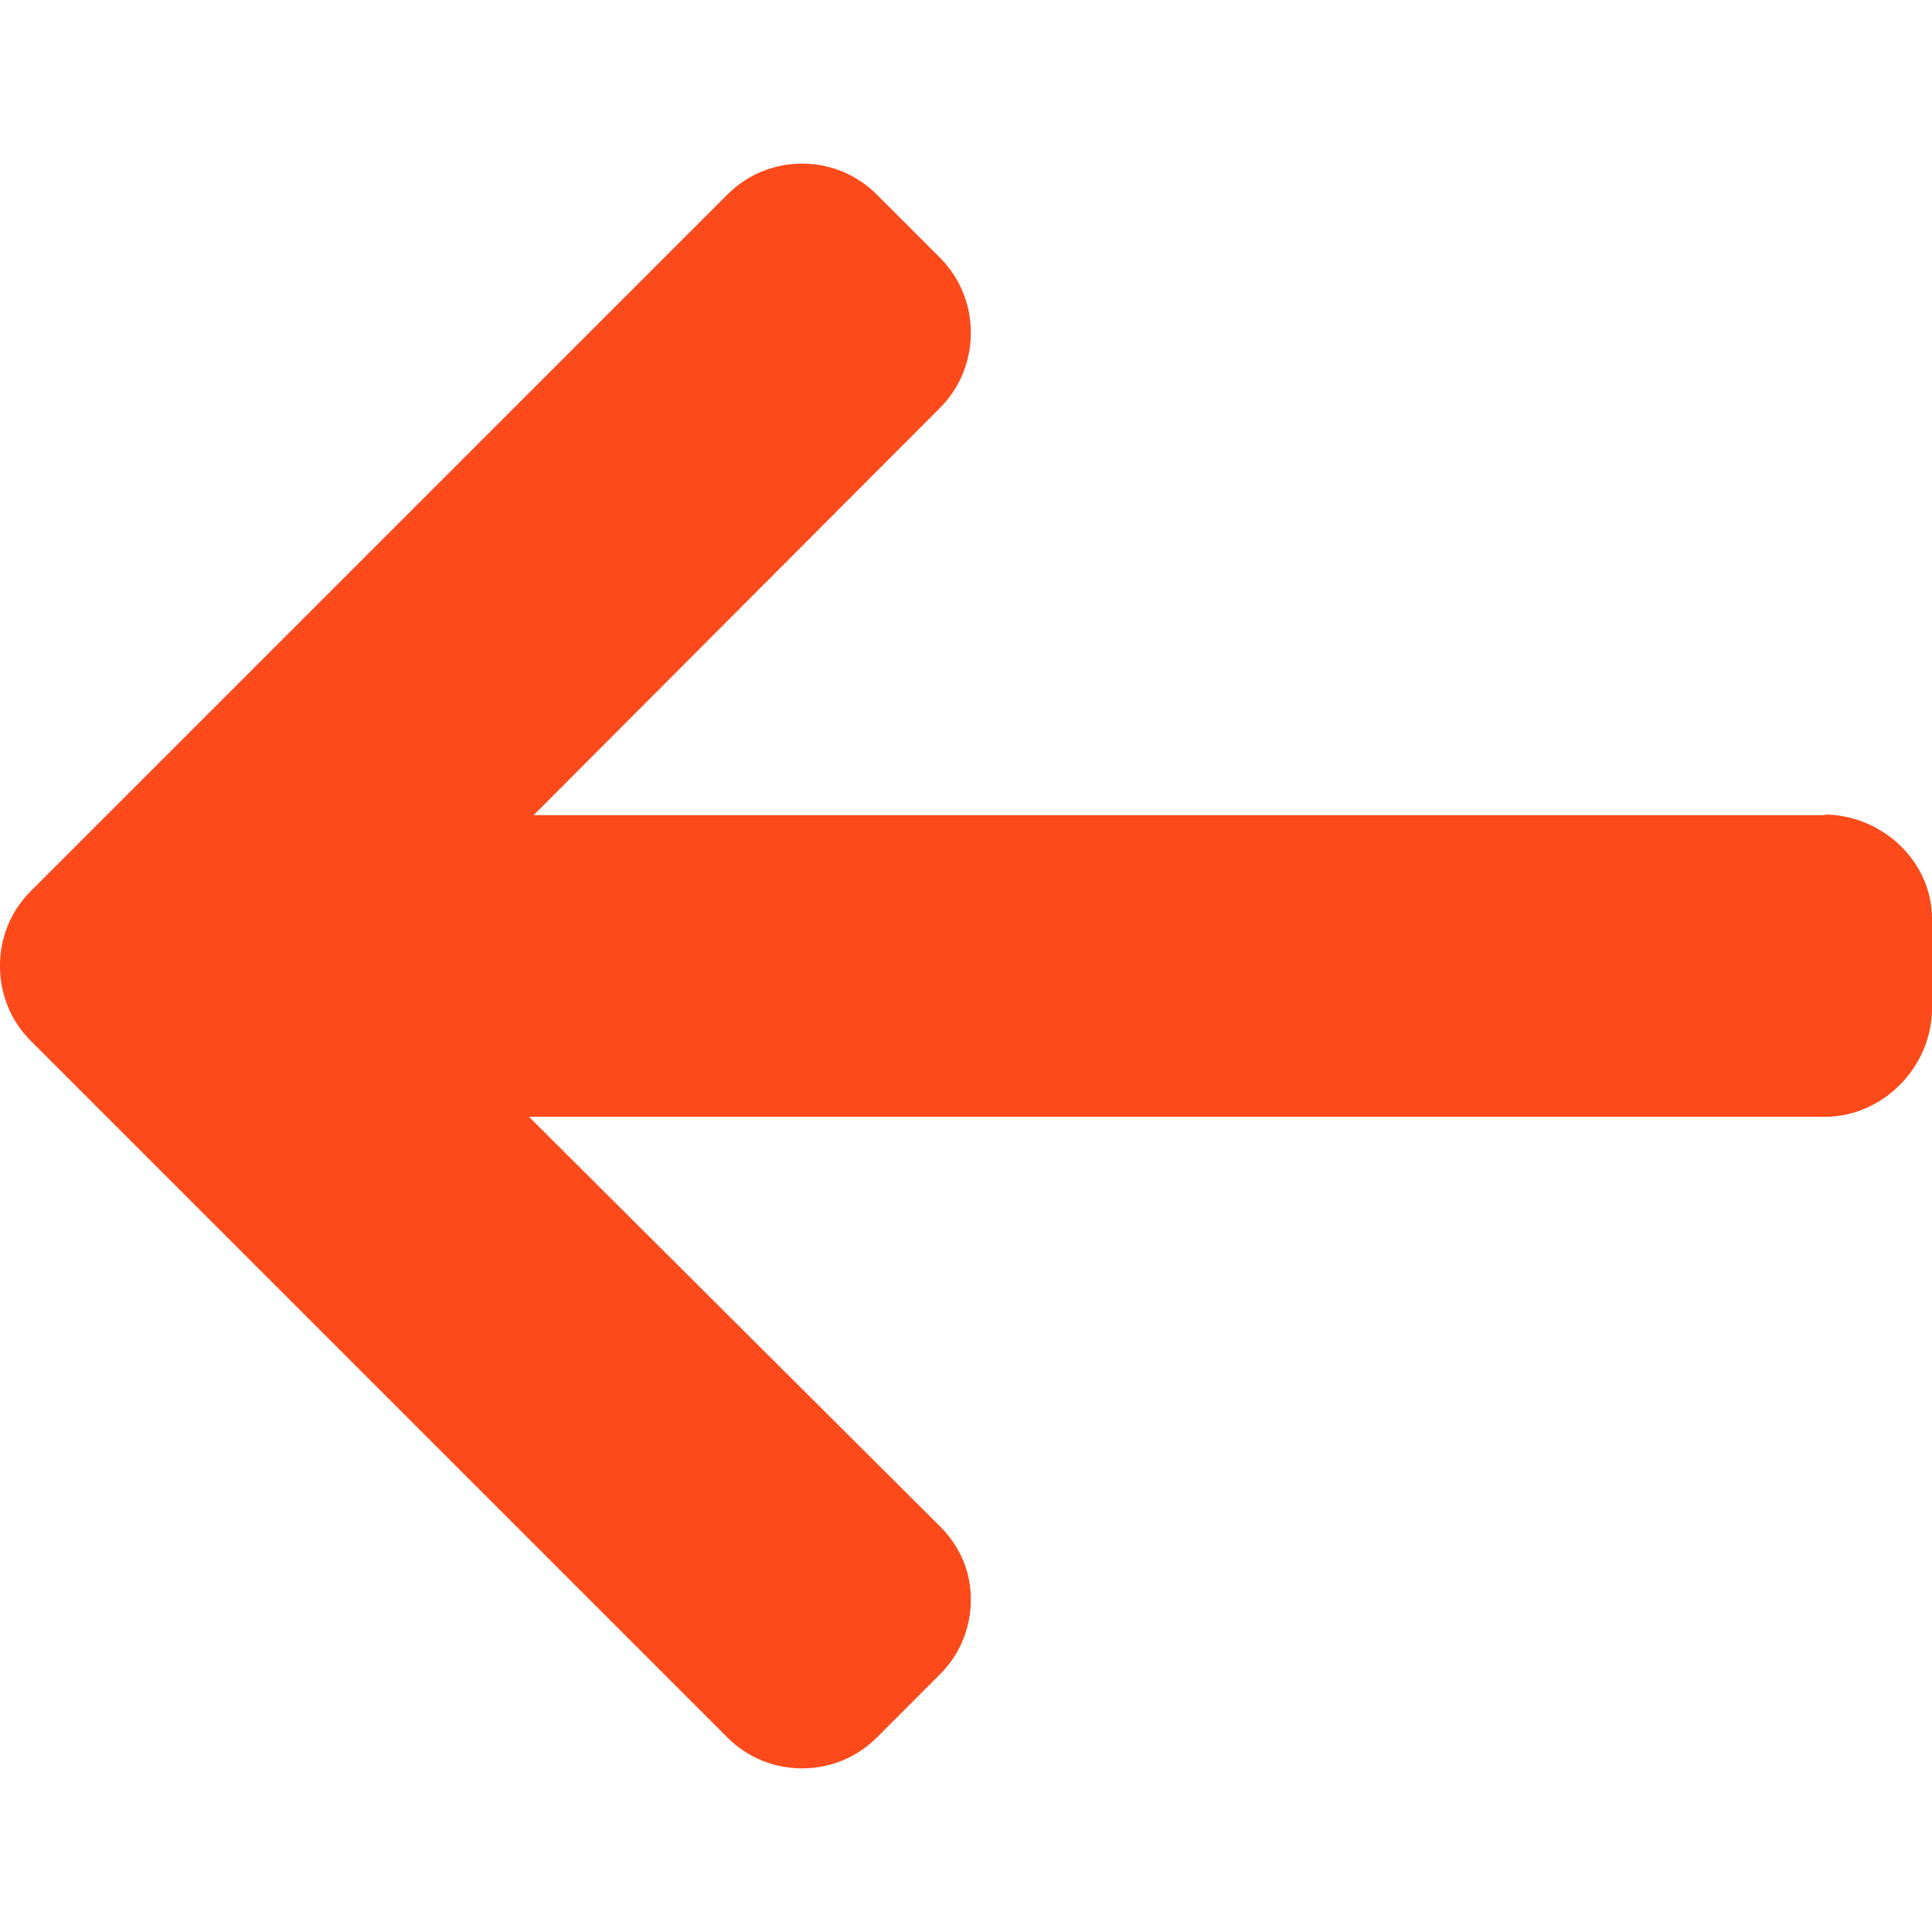
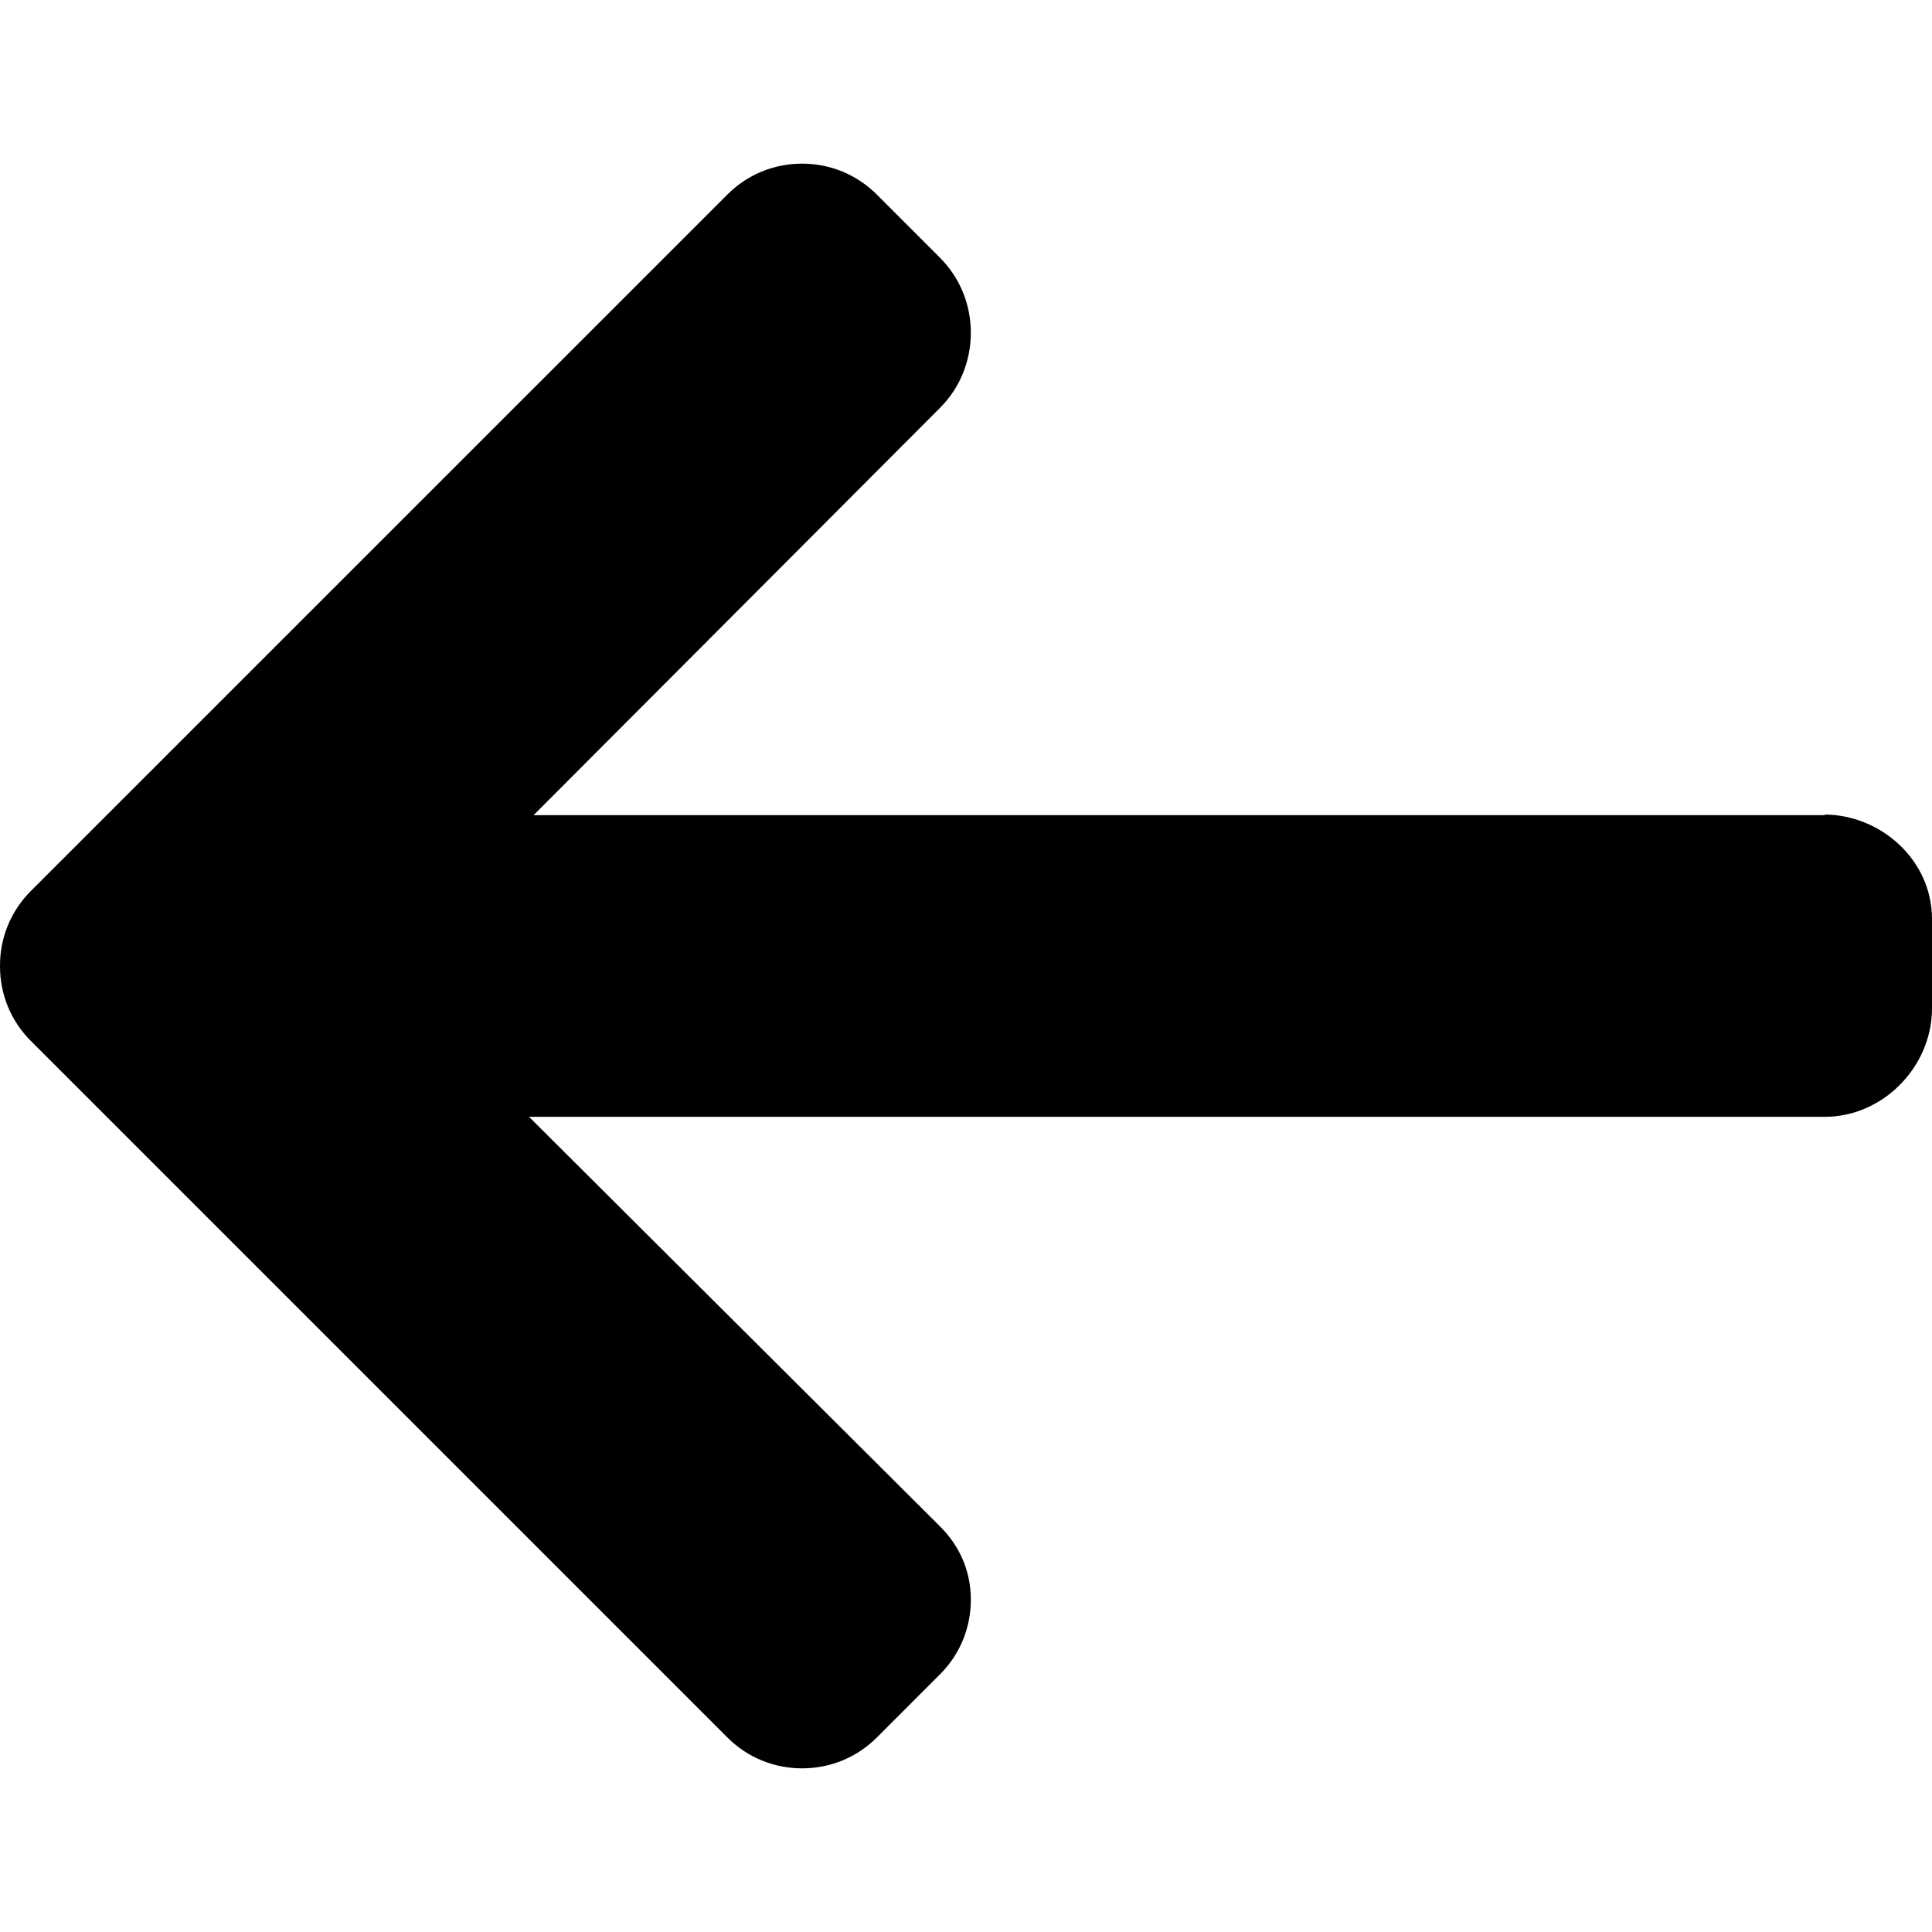
<svg xmlns="http://www.w3.org/2000/svg" version="1.1" id="Layer_1" x="0px" y="0px" viewBox="0 0 492 492" style="enable-background:new 0 0 492 492;" xml:space="preserve" width="30px" height="30px">
  <g>
    <g>
-       <path d="M464.344,207.418l0.768,0.168H135.888l103.496-103.724c5.068-5.064,7.848-11.924,7.848-19.124    c0-7.2-2.78-14.012-7.848-19.088L223.28,49.538c-5.064-5.064-11.812-7.864-19.008-7.864c-7.2,0-13.952,2.78-19.016,7.844    L7.844,226.914C2.76,231.998-0.02,238.77,0,245.974c-0.02,7.244,2.76,14.02,7.844,19.096l177.412,177.412    c5.064,5.06,11.812,7.844,19.016,7.844c7.196,0,13.944-2.788,19.008-7.844l16.104-16.112c5.068-5.056,7.848-11.808,7.848-19.008    c0-7.196-2.78-13.592-7.848-18.652L134.72,284.406h329.992c14.828,0,27.288-12.78,27.288-27.6v-22.788    C492,219.198,479.172,207.418,464.344,207.418z" fill="#fc4a1a" />
+       <path d="M464.344,207.418l0.768,0.168H135.888l103.496-103.724c5.068-5.064,7.848-11.924,7.848-19.124    c0-7.2-2.78-14.012-7.848-19.088L223.28,49.538c-5.064-5.064-11.812-7.864-19.008-7.864c-7.2,0-13.952,2.78-19.016,7.844    L7.844,226.914C2.76,231.998-0.02,238.77,0,245.974c-0.02,7.244,2.76,14.02,7.844,19.096l177.412,177.412    c5.064,5.06,11.812,7.844,19.016,7.844c7.196,0,13.944-2.788,19.008-7.844l16.104-16.112c5.068-5.056,7.848-11.808,7.848-19.008    c0-7.196-2.78-13.592-7.848-18.652L134.72,284.406h329.992c14.828,0,27.288-12.78,27.288-27.6v-22.788    C492,219.198,479.172,207.418,464.344,207.418z" fill="#000000" />
    </g>
  </g>
  <g>
</g>
  <g>
</g>
  <g>
</g>
  <g>
</g>
  <g>
</g>
  <g>
</g>
  <g>
</g>
  <g>
</g>
  <g>
</g>
  <g>
</g>
  <g>
</g>
  <g>
</g>
  <g>
</g>
  <g>
</g>
  <g>
</g>
</svg>
